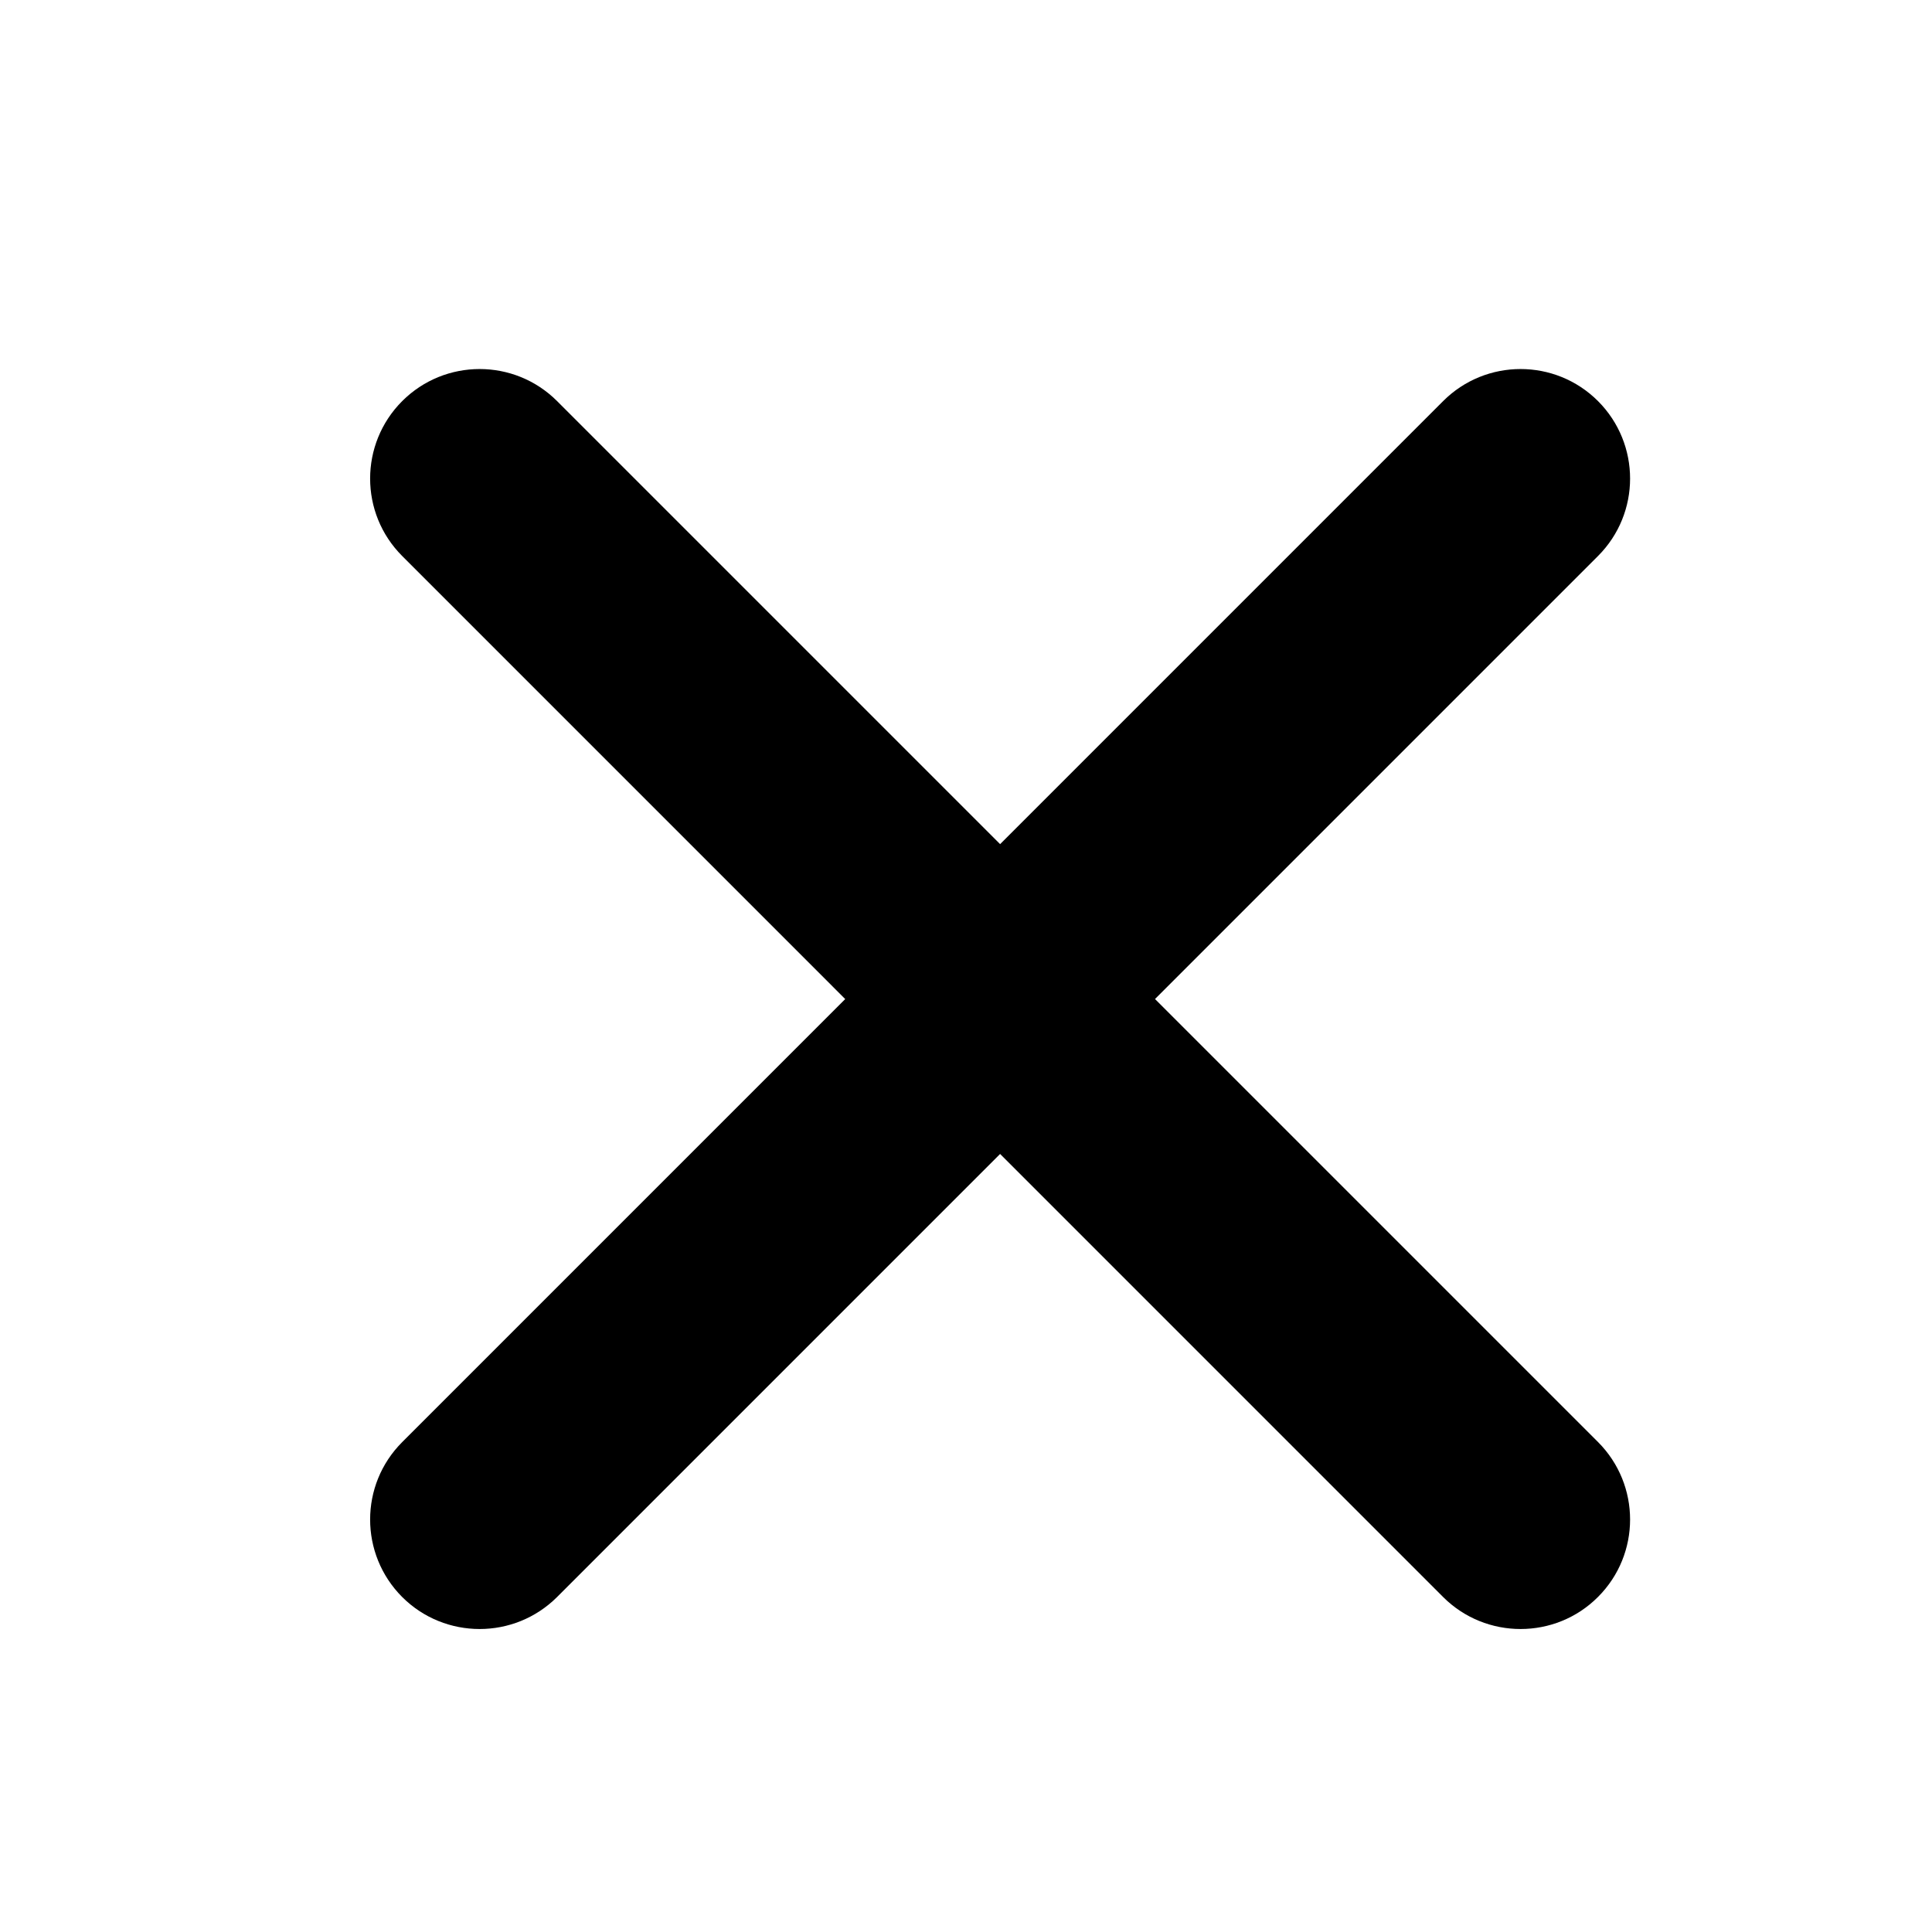
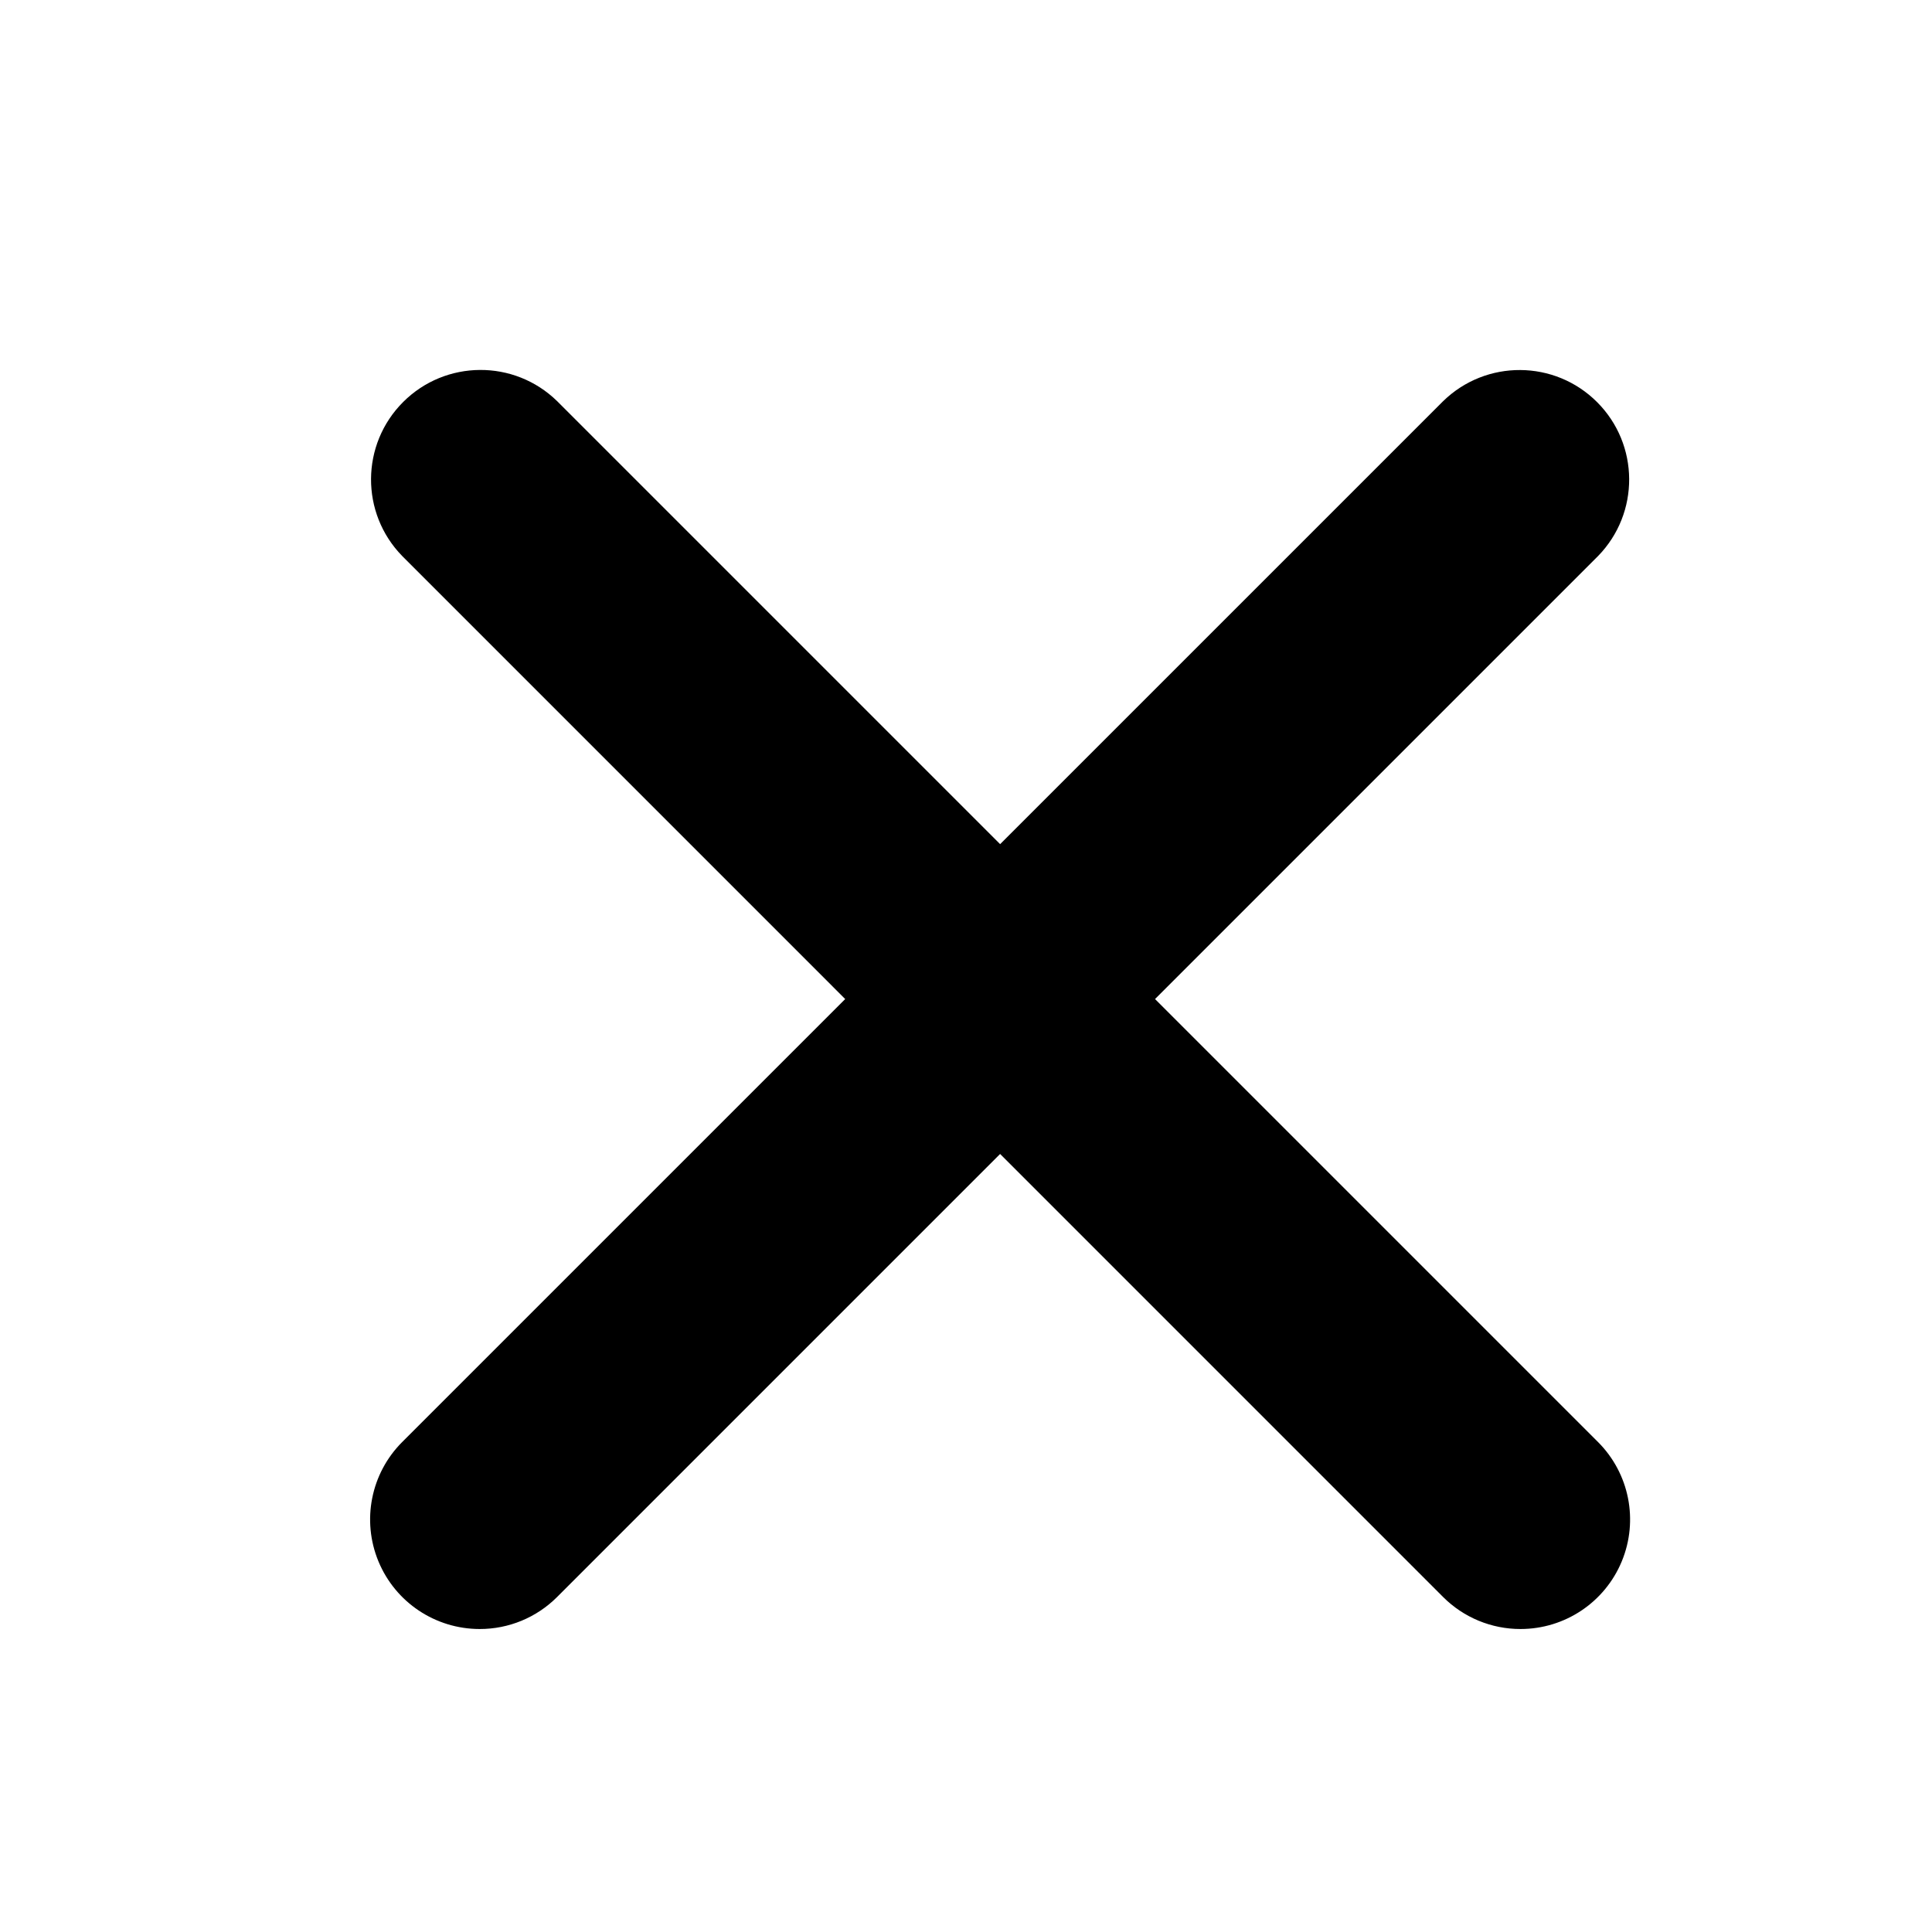
- <svg xmlns="http://www.w3.org/2000/svg" width="23" height="23" viewBox="0 0 23 23" fill="none">
-   <path d="M5.71 19.393C5.376 19.393 5.042 19.266 4.788 19.012C4.279 18.502 4.279 17.677 4.788 17.168L17.18 4.775C17.689 4.266 18.515 4.266 19.024 4.775C19.533 5.285 19.533 6.11 19.024 6.619L6.632 19.012C6.377 19.266 6.044 19.393 5.71 19.393H5.71ZM18.102 19.393C17.768 19.393 17.434 19.266 17.18 19.012L4.788 6.619C4.279 6.11 4.279 5.285 4.788 4.775C5.297 4.266 6.123 4.266 6.632 4.775L19.024 17.167C19.533 17.677 19.533 18.502 19.024 19.011C18.77 19.266 18.436 19.393 18.102 19.393H18.102Z" fill="black" />
+ <svg xmlns="http://www.w3.org/2000/svg" width="23" height="23" fill="none">
+   <path fill="#000" d="M5.71 19.393a1.304 1.304 0 0 1-.922-2.226L17.18 4.776a1.304 1.304 0 0 1 1.844 1.844L6.632 19.012a1.299 1.299 0 0 1-.922.381Zm12.392 0a1.3 1.3 0 0 1-.922-.381L4.788 6.619a1.304 1.304 0 0 1 1.844-1.844l12.392 12.392a1.304 1.304 0 0 1-.922 2.226Z" />
</svg>
